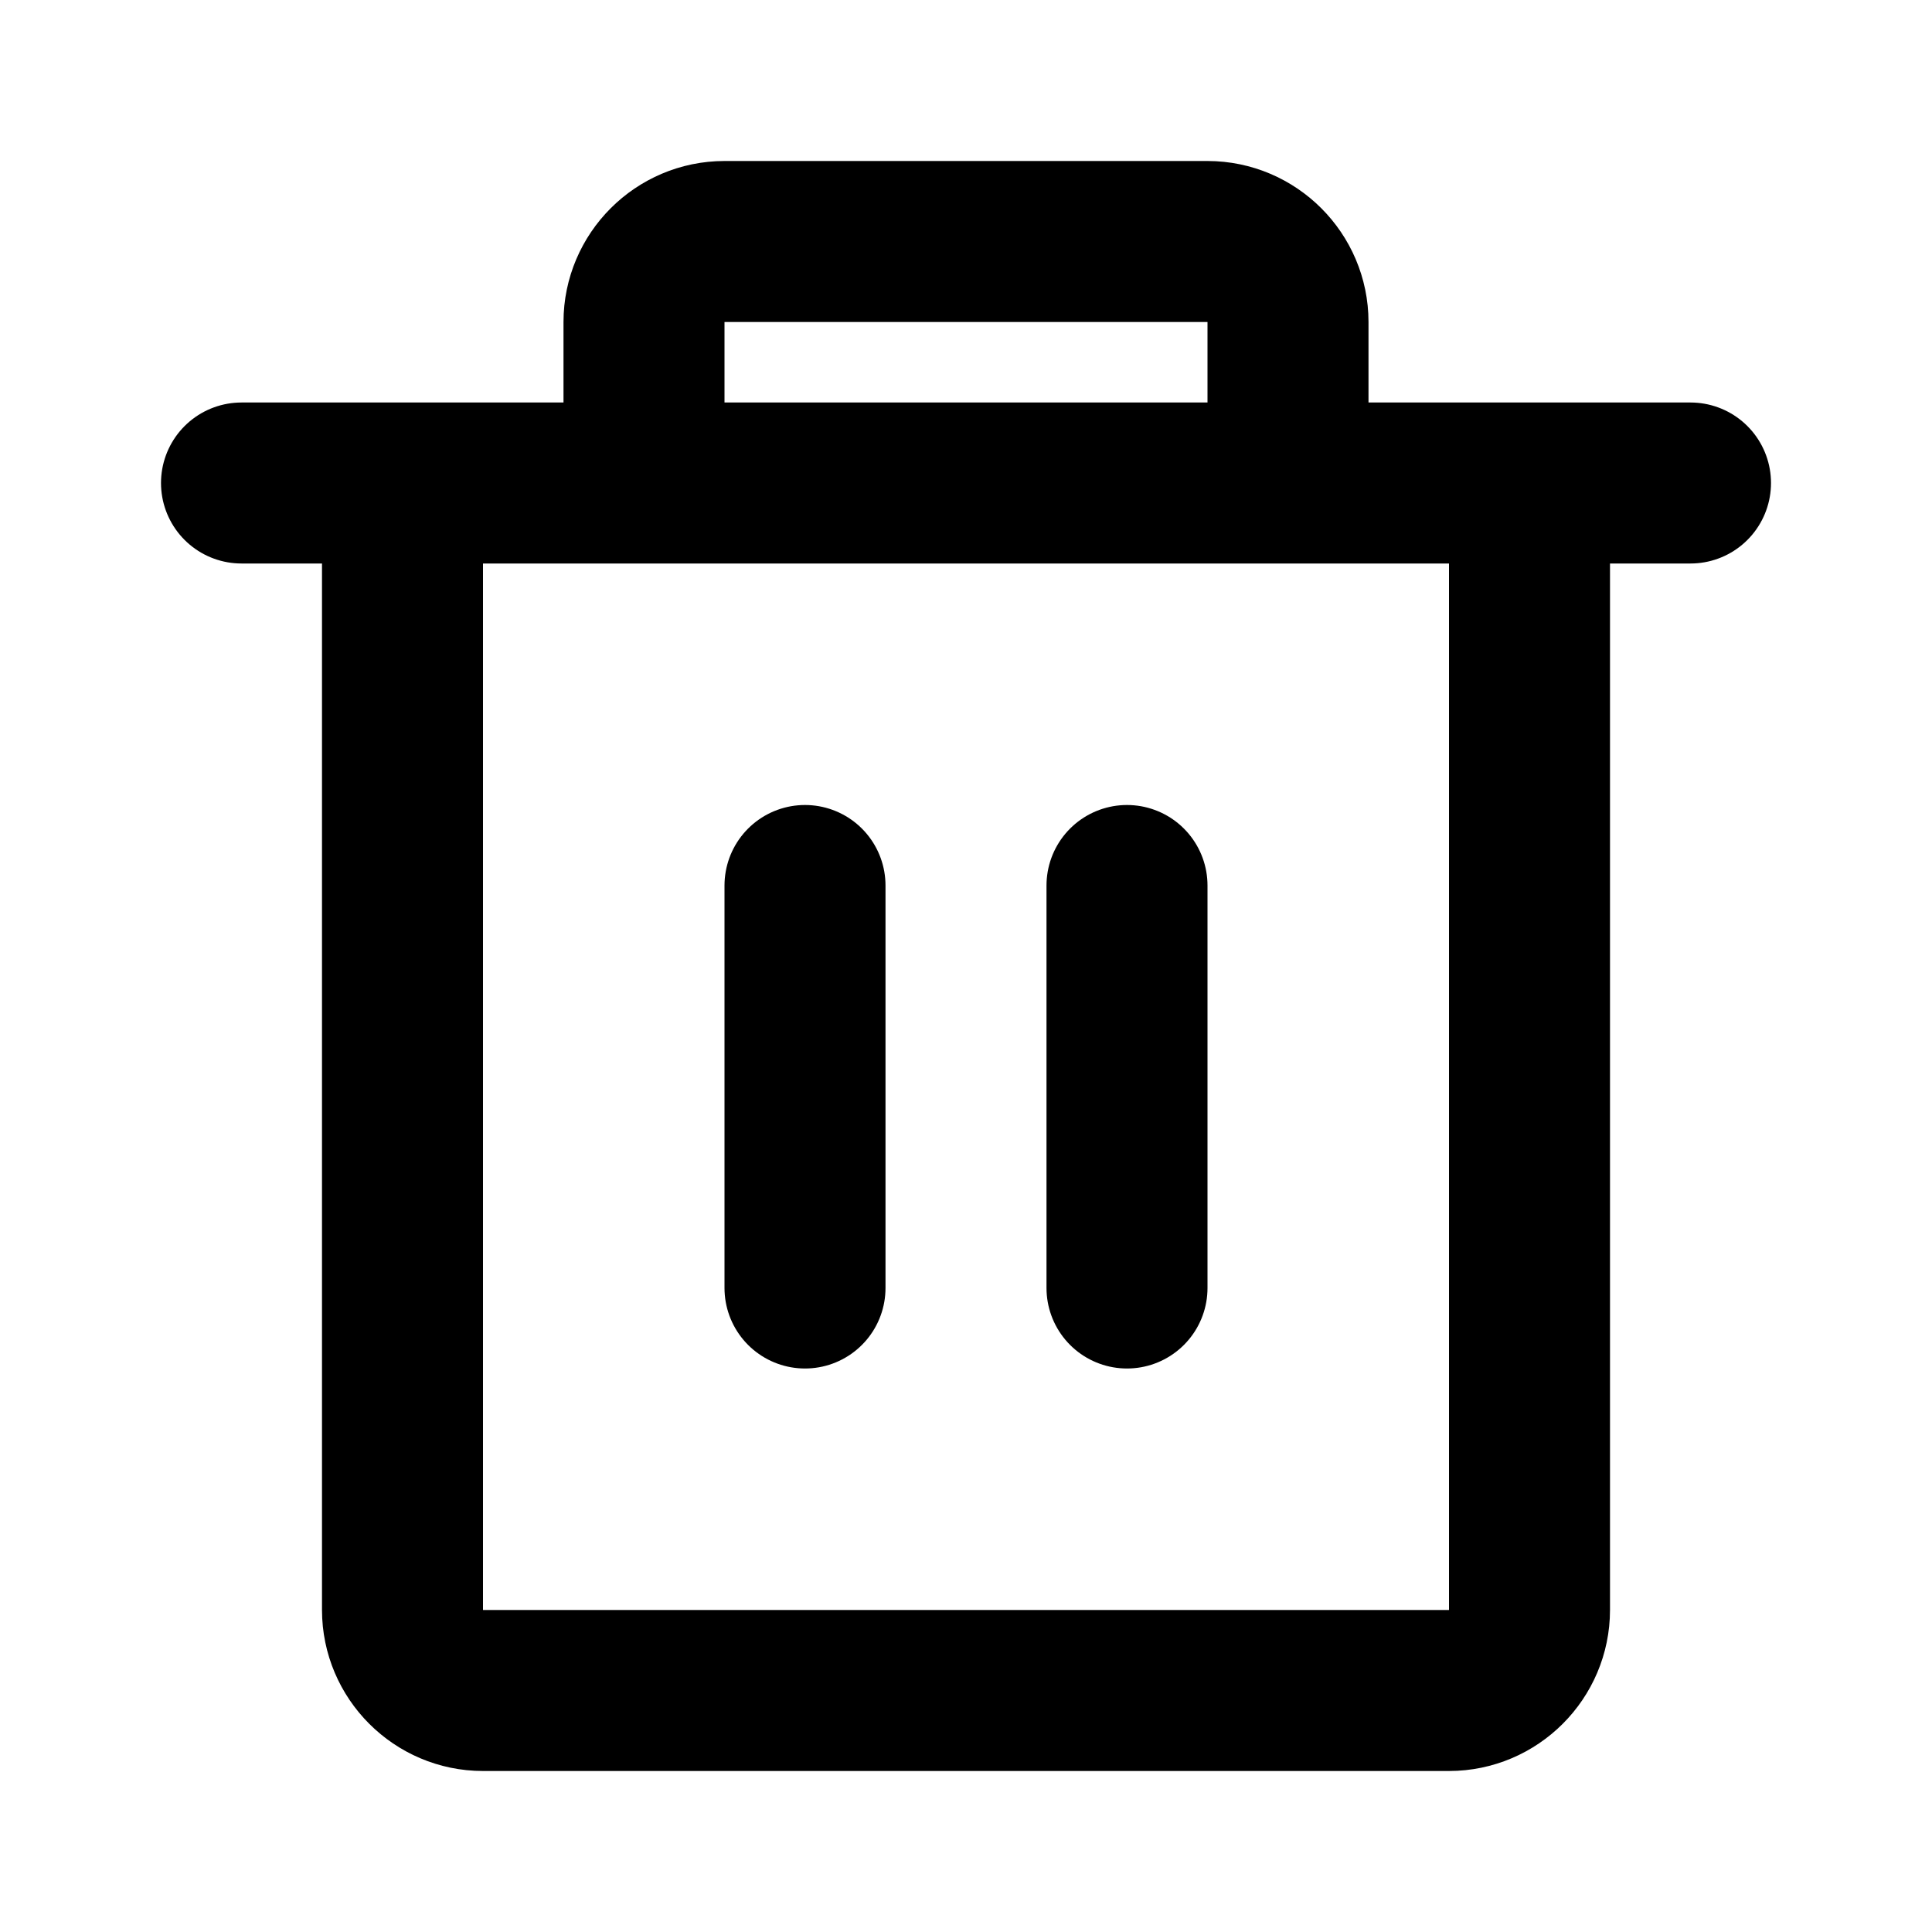
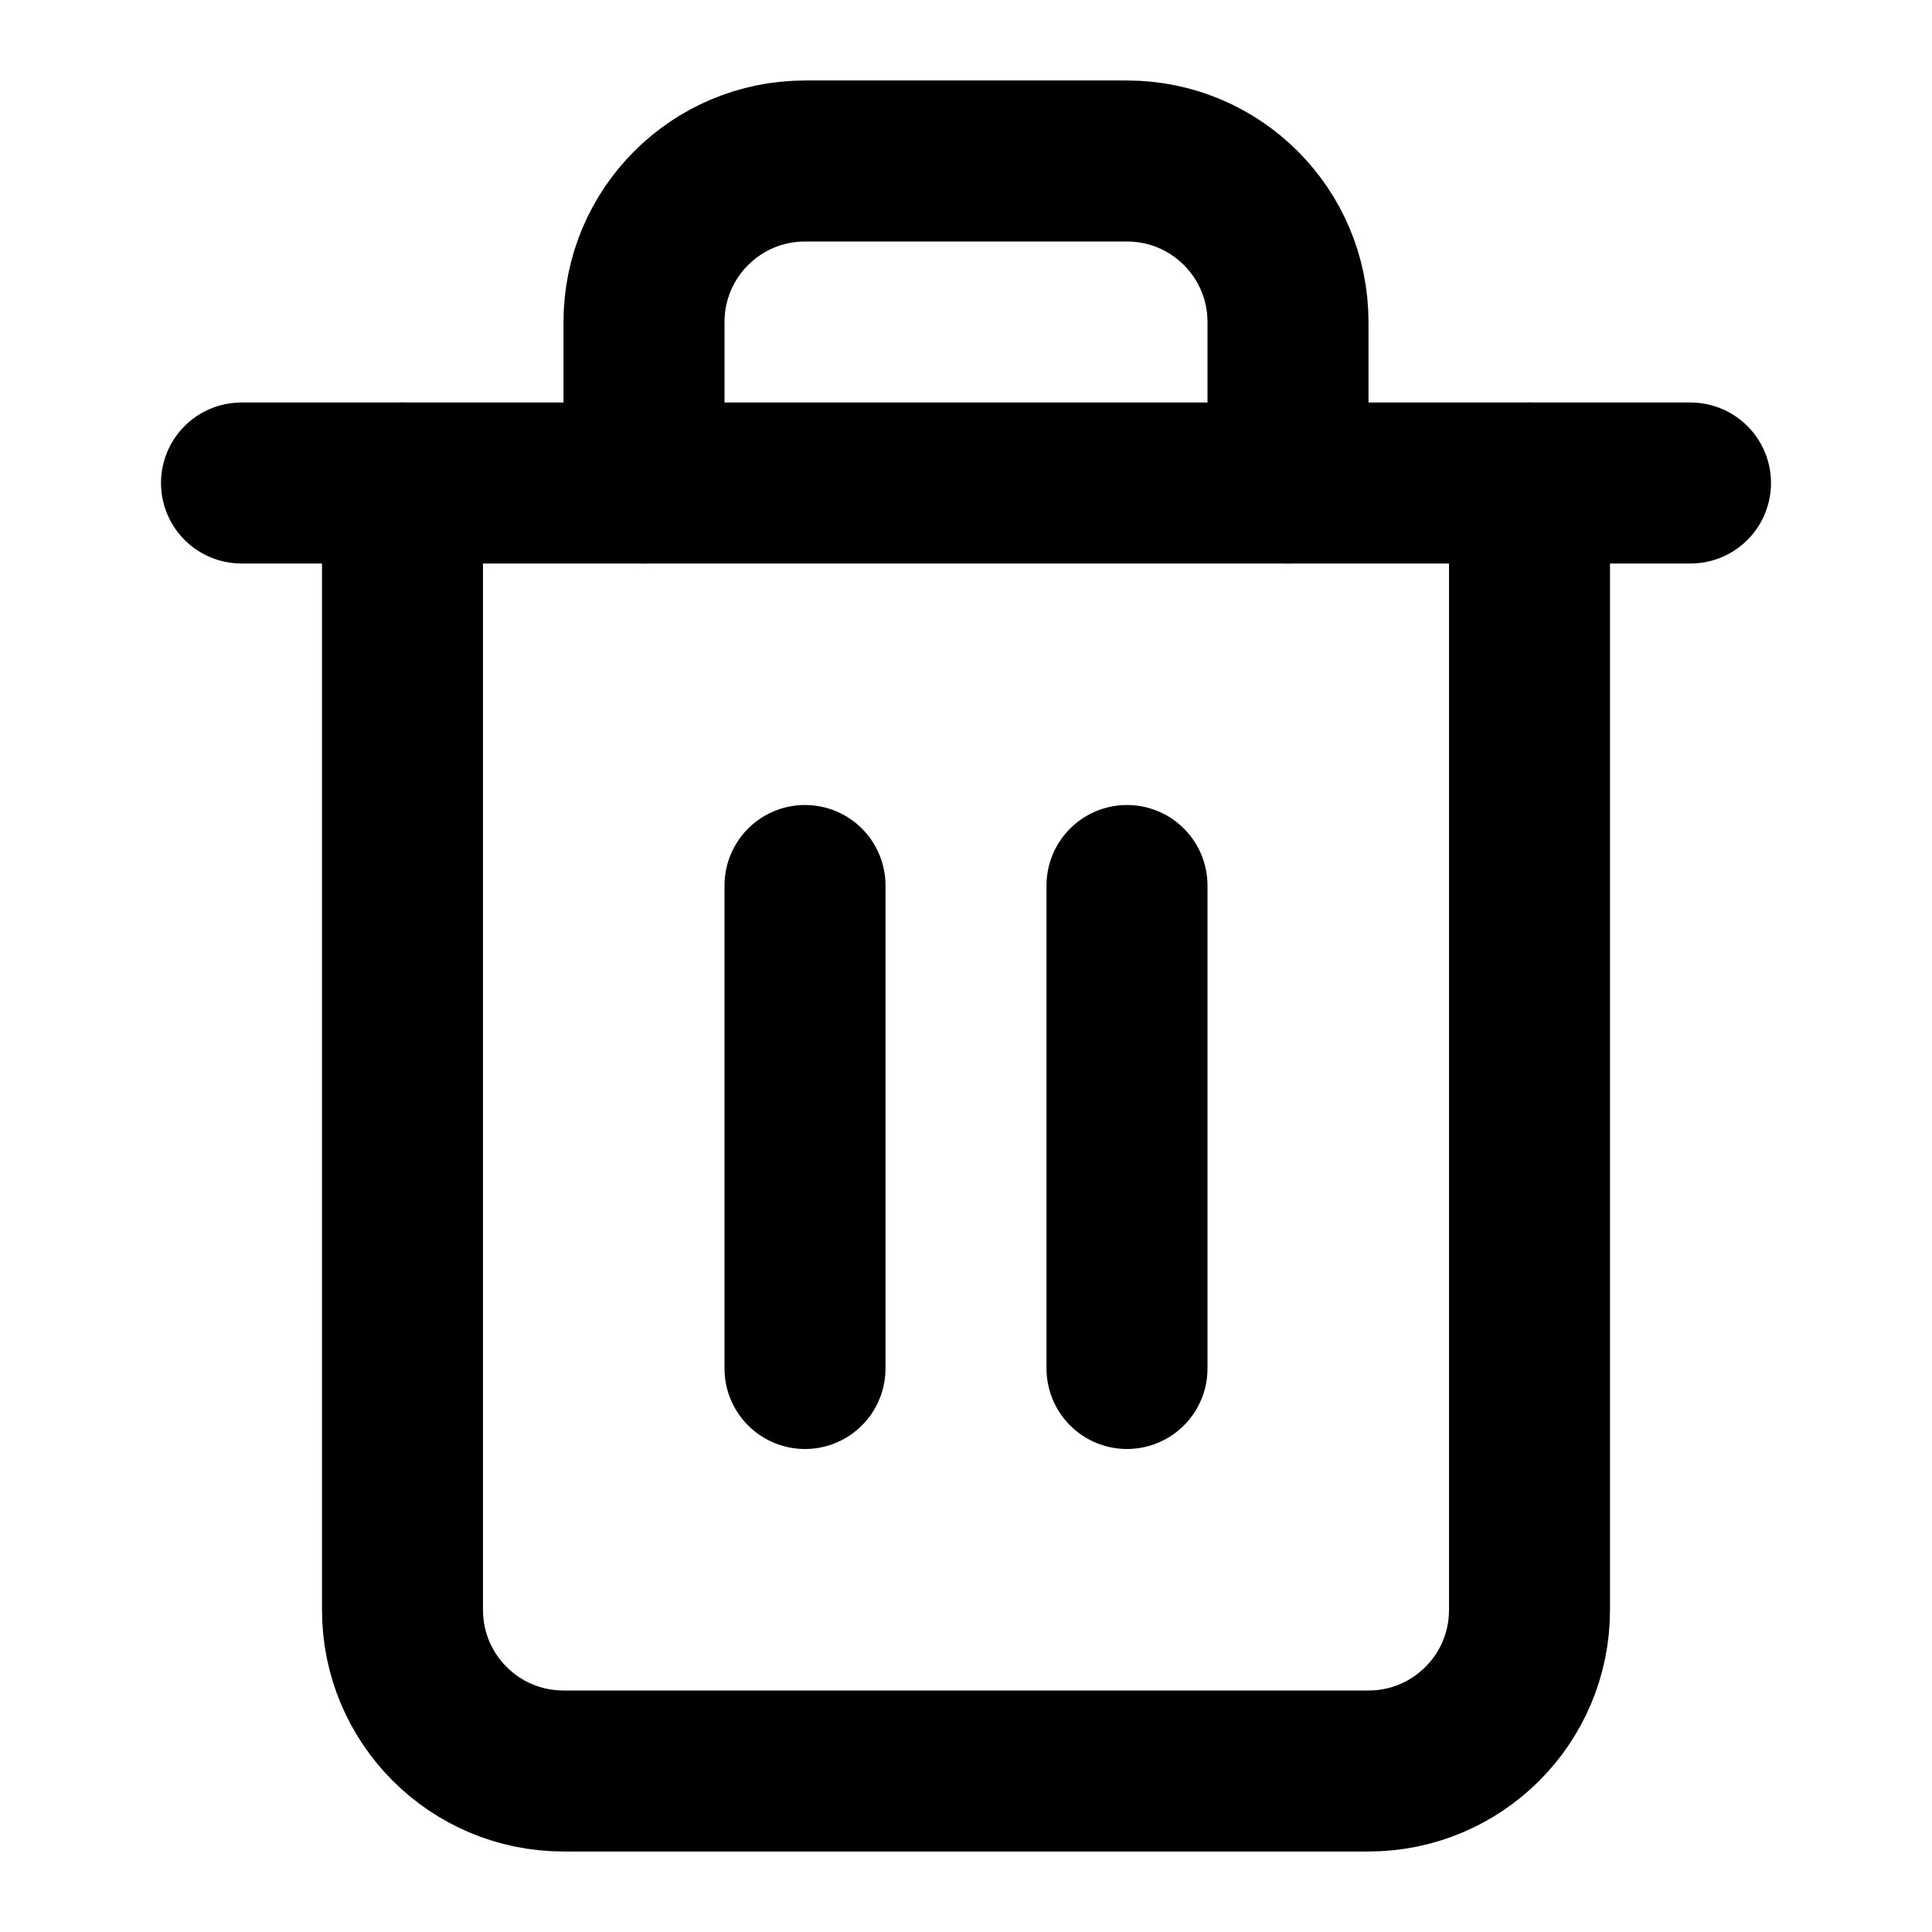
<svg xmlns="http://www.w3.org/2000/svg" width="24" height="24" viewBox="0 0 24 24" fill="none">
-   <path d="M3 6H21M8 6V4C8 3.45 8.45 3 9 3H15C15.55 3 16 3.45 16 4V6M19 6V20C19 20.55 18.55 21 18 21H6C5.45 21 5 20.55 5 20V6H19Z" stroke="currentColor" stroke-width="2" stroke-linecap="round" stroke-linejoin="round" />
-   <path d="M10 11V16M14 11V16" stroke="currentColor" stroke-width="2" stroke-linecap="round" />
+   <polyline points="3,6 5,6 21,6" stroke="currentColor" stroke-width="2" stroke-linecap="round" stroke-linejoin="round" />
+   <path d="m19 6v14a2 2 0 0 1-2 2H7a2 2 0 0 1-2-2V6m3 0V4a2 2 0 0 1 2-2h4a2 2 0 0 1 2 2v2" stroke="currentColor" stroke-width="2" stroke-linecap="round" stroke-linejoin="round" />
+   <line x1="10" y1="11" x2="10" y2="17" stroke="currentColor" stroke-width="2" stroke-linecap="round" stroke-linejoin="round" />
+   <line x1="14" y1="11" x2="14" y2="17" stroke="currentColor" stroke-width="2" stroke-linecap="round" stroke-linejoin="round" />
</svg>
